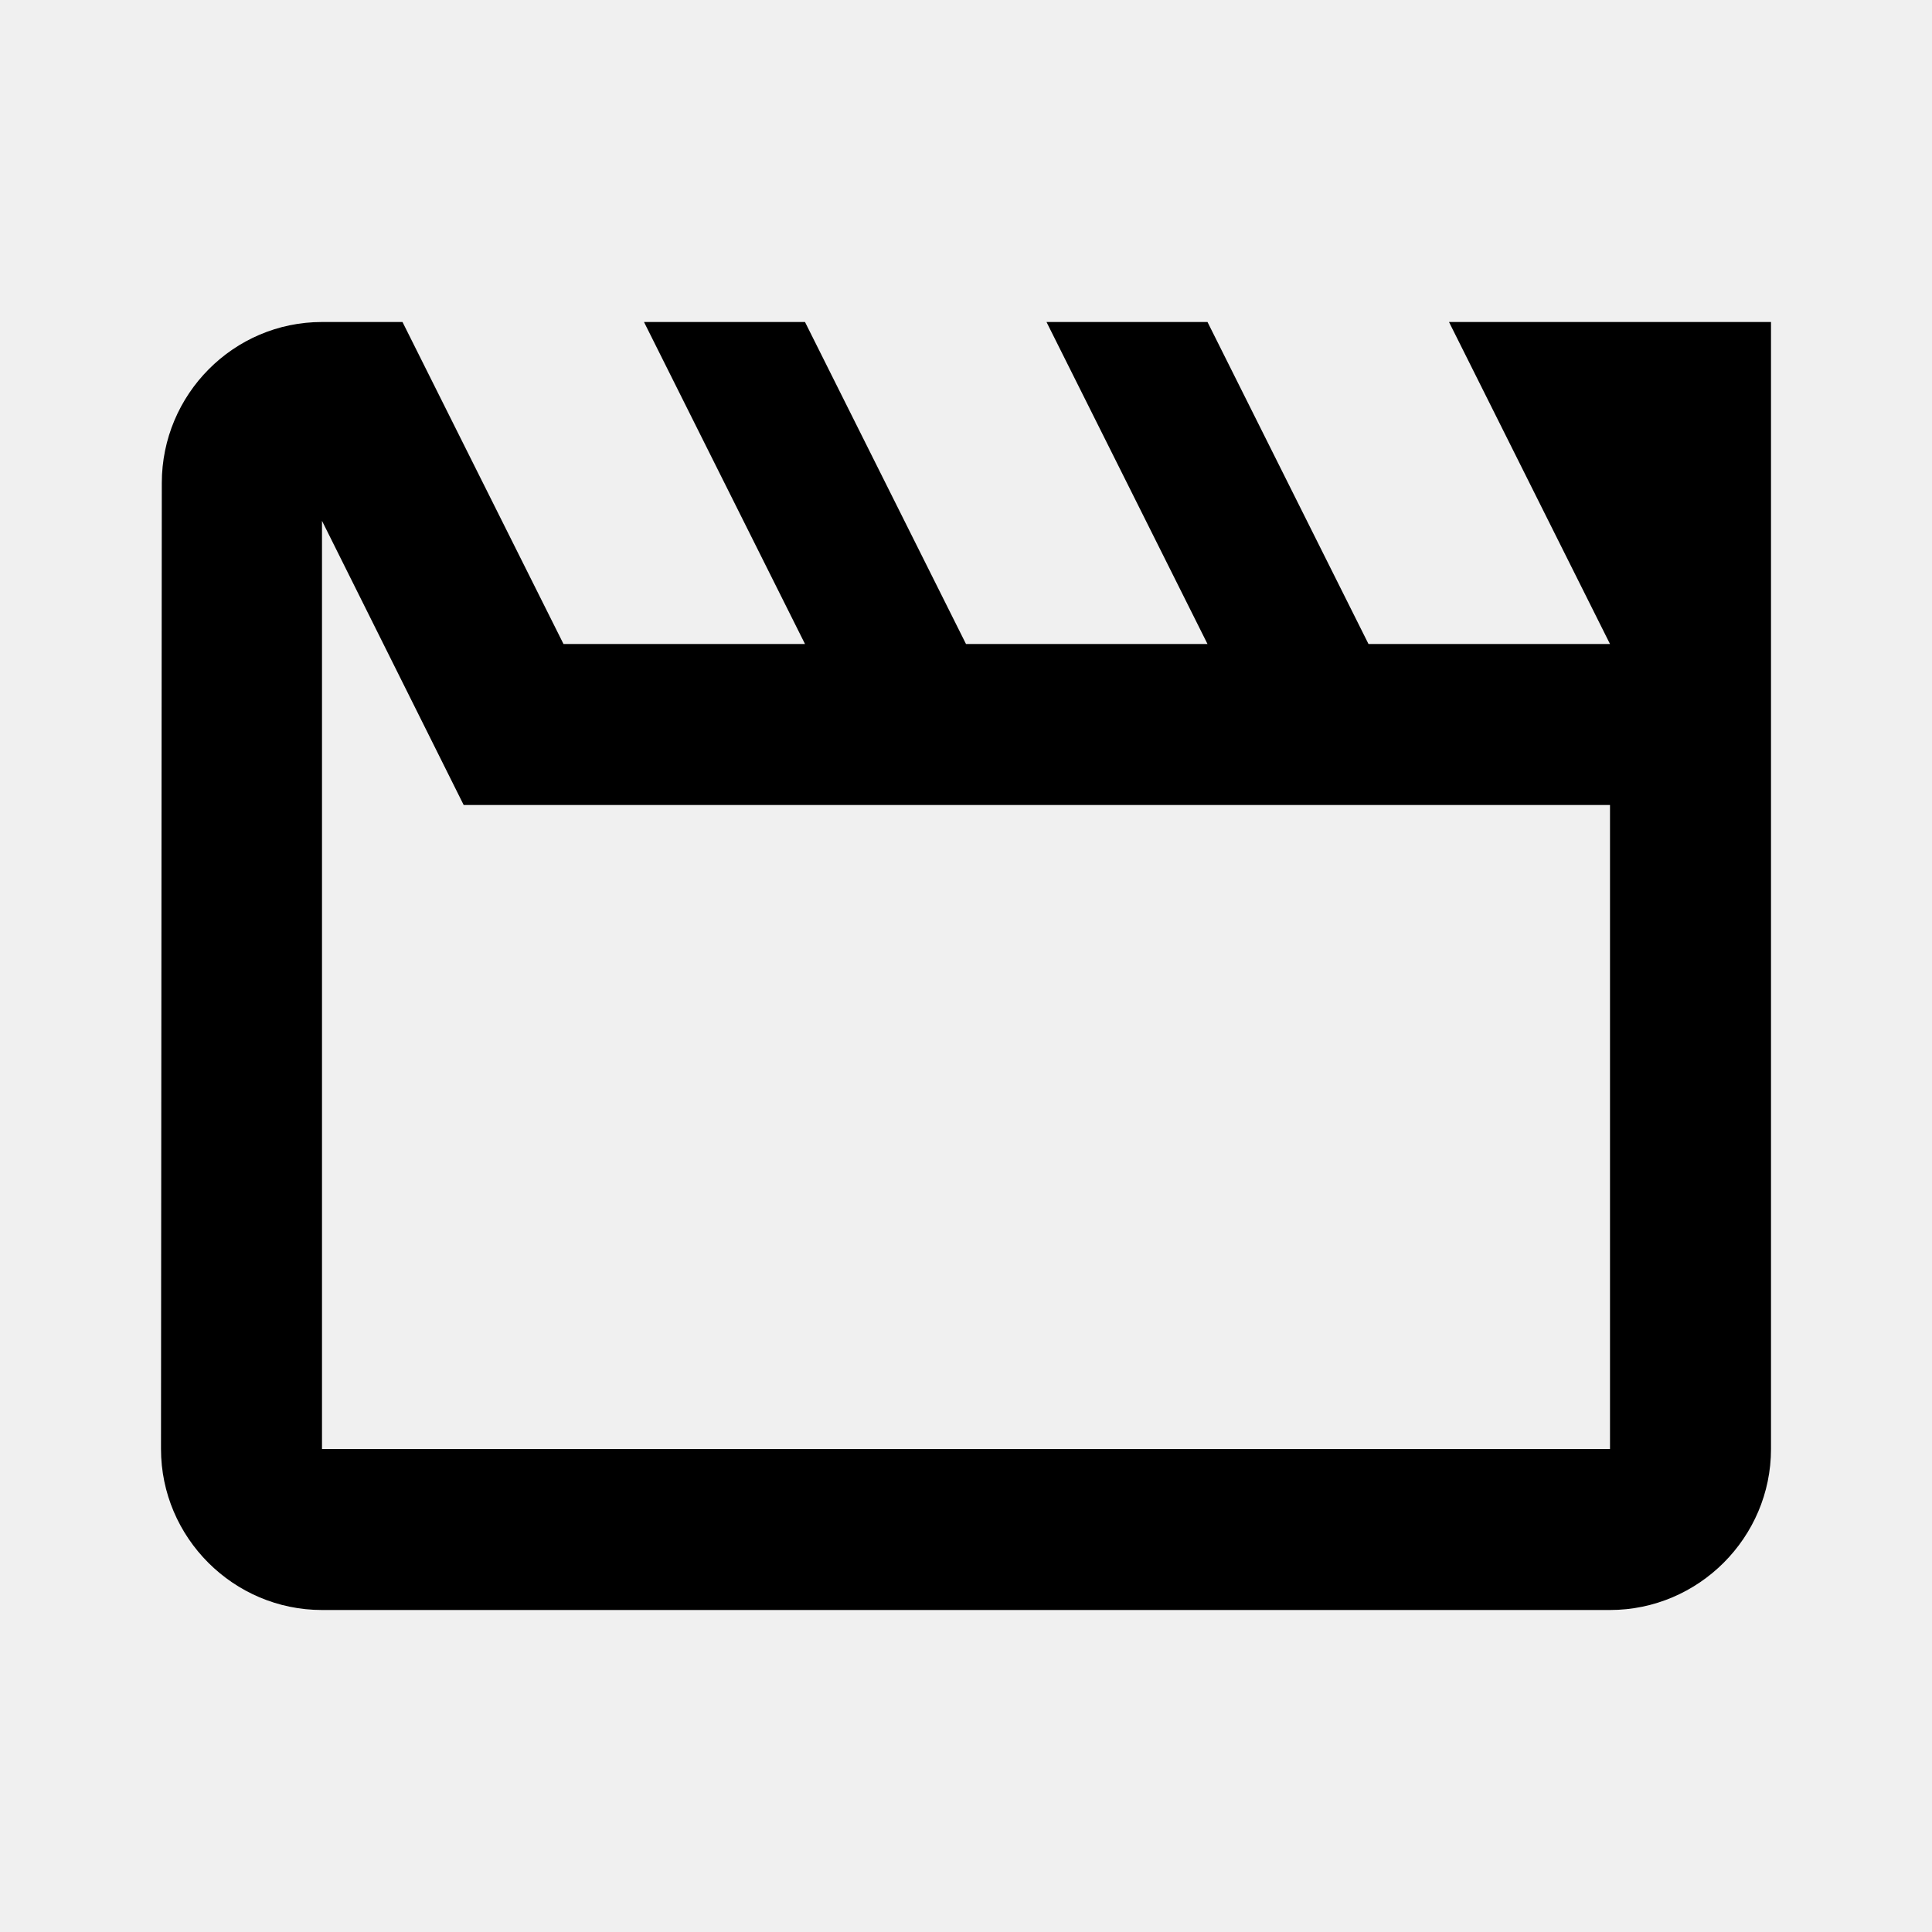
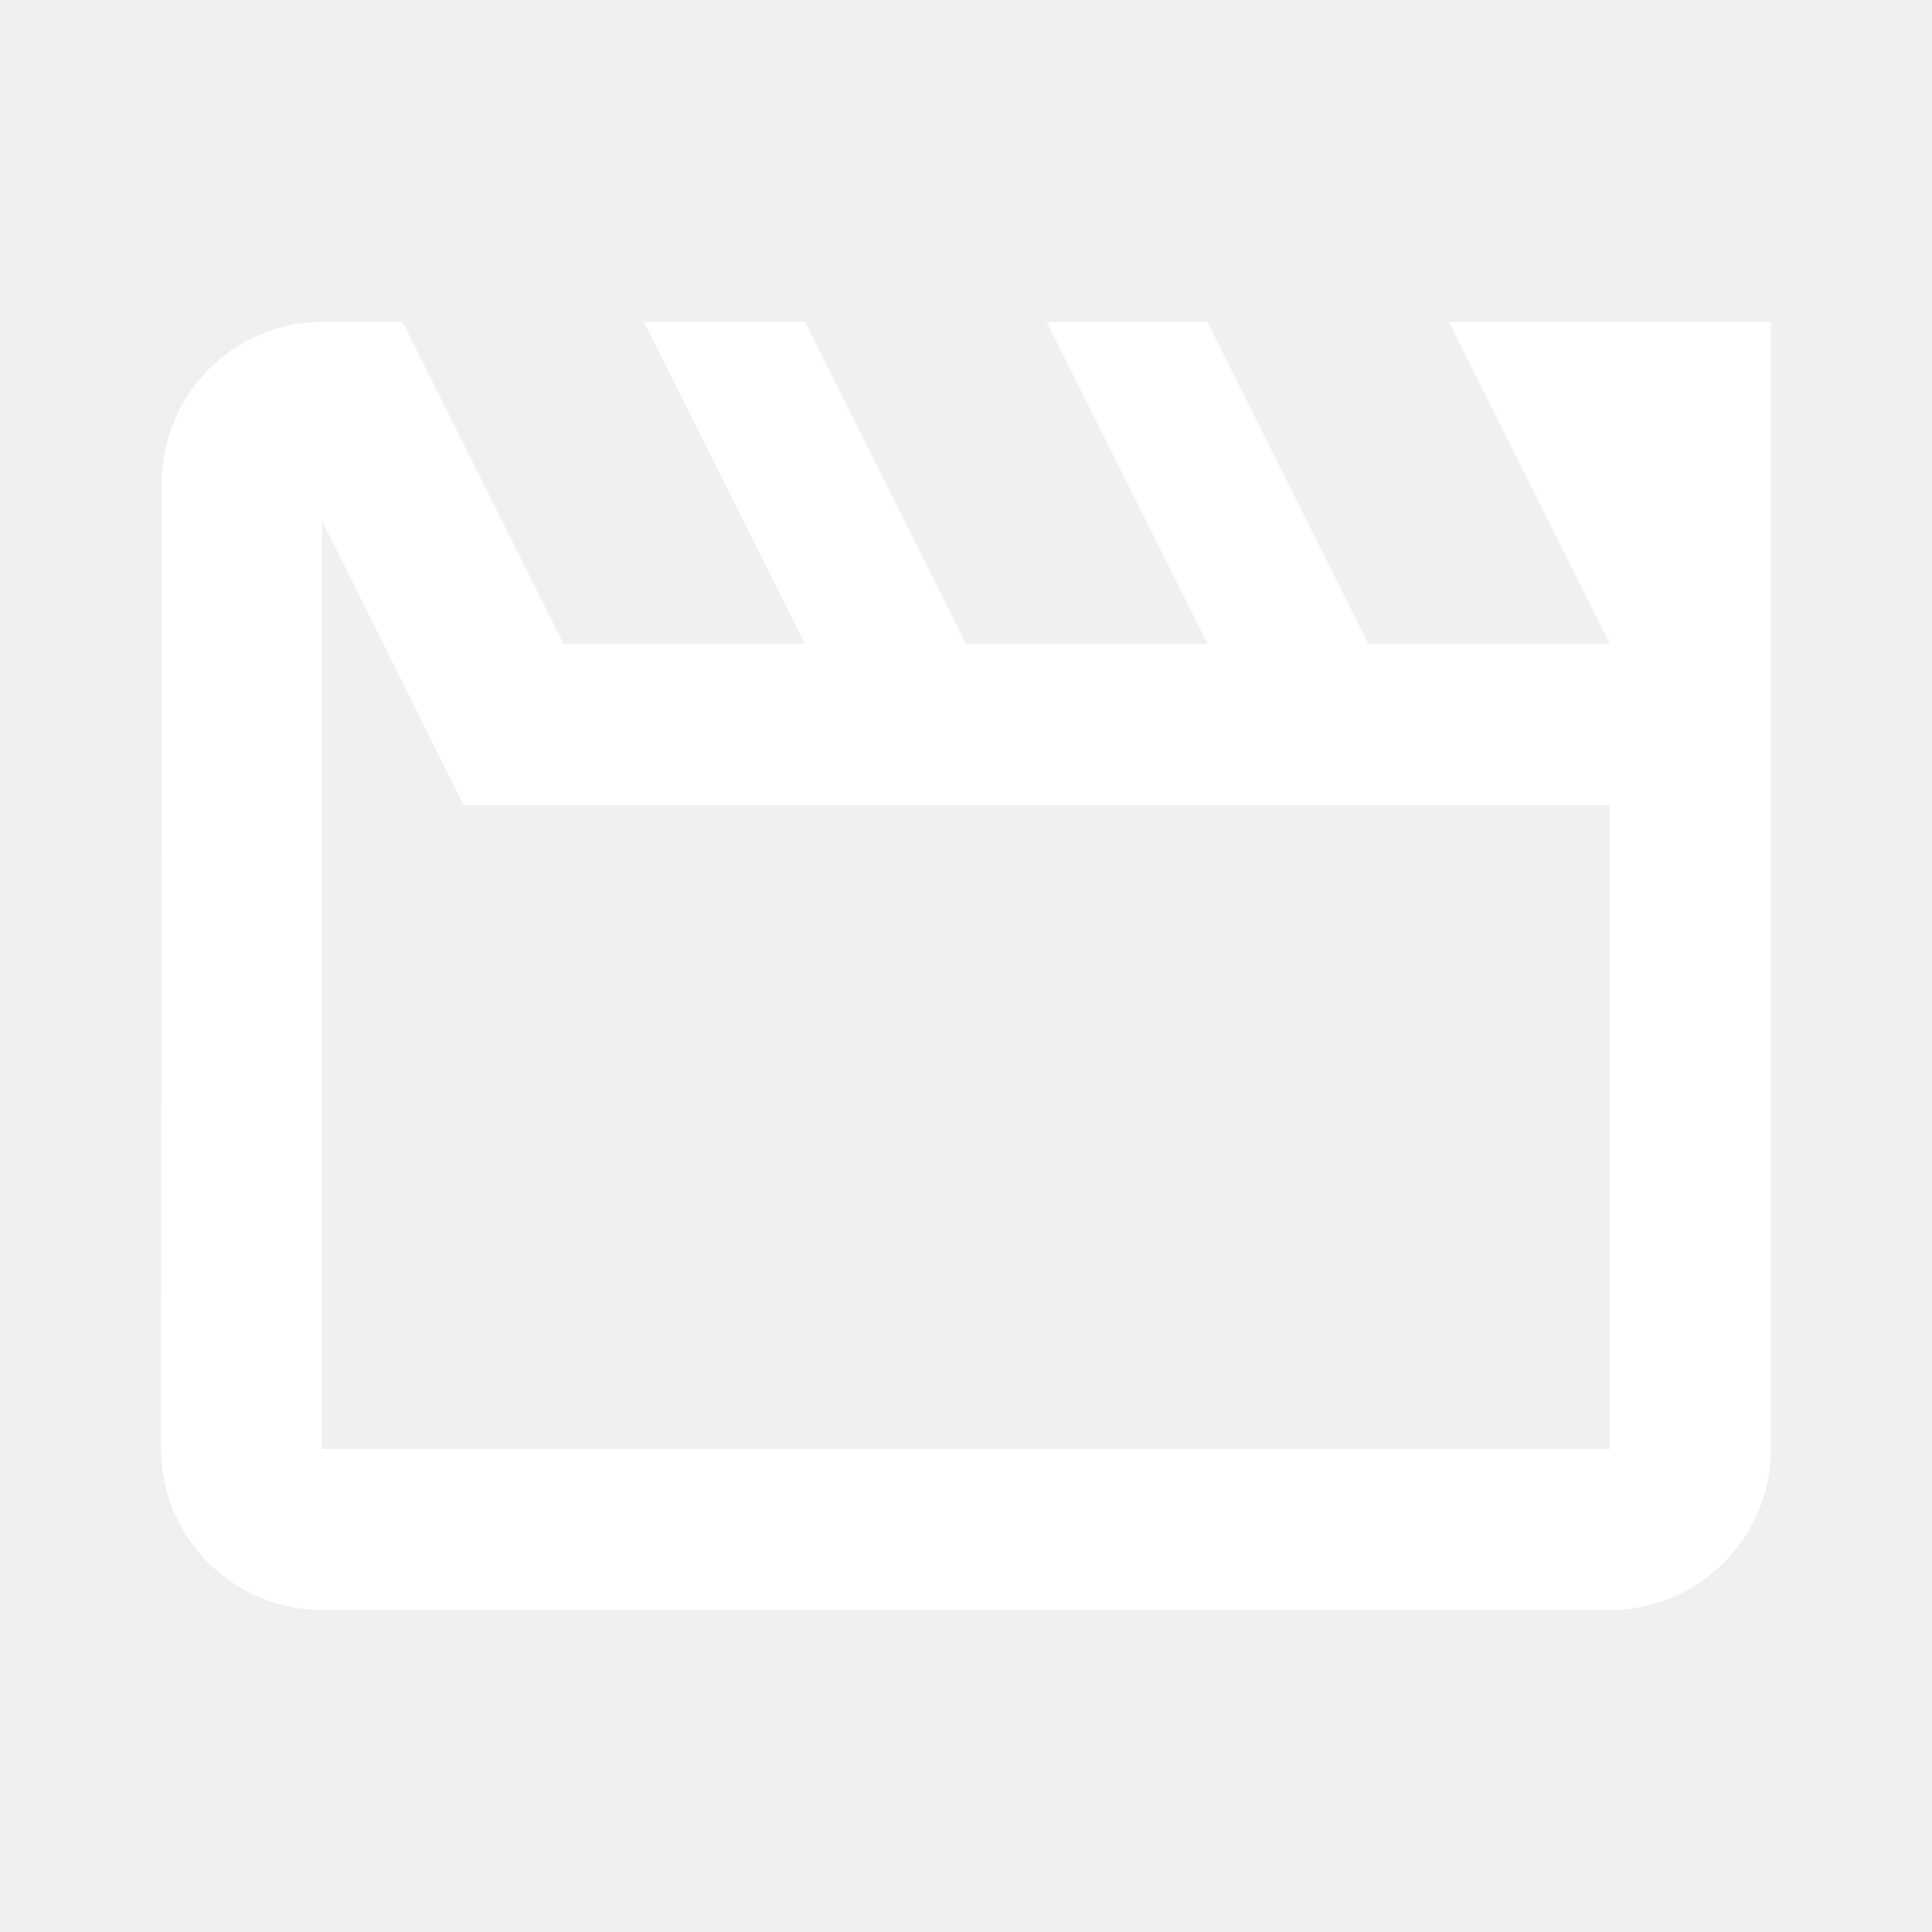
- <svg xmlns="http://www.w3.org/2000/svg" width="16" height="16" viewBox="0 0 24 24" fill="currentColor">
+ <svg xmlns="http://www.w3.org/2000/svg" width="16" height="16" viewBox="0 0 24 24" fill="#ffffff">
  <path d="M4,6.47L5.76,10H20v8L4,18V6.47M22,4h-4l2,4h-3l-2,-4h-2l2,4h-3l-2,-4H8l2,4H7L5,4H4C2.9,4 2.01,4.9 2.01,6L2,18c0,1.1 0.9,2 2,2h16c1.1,0 2,-0.9 2,-2V4L22,4z" />
</svg>
